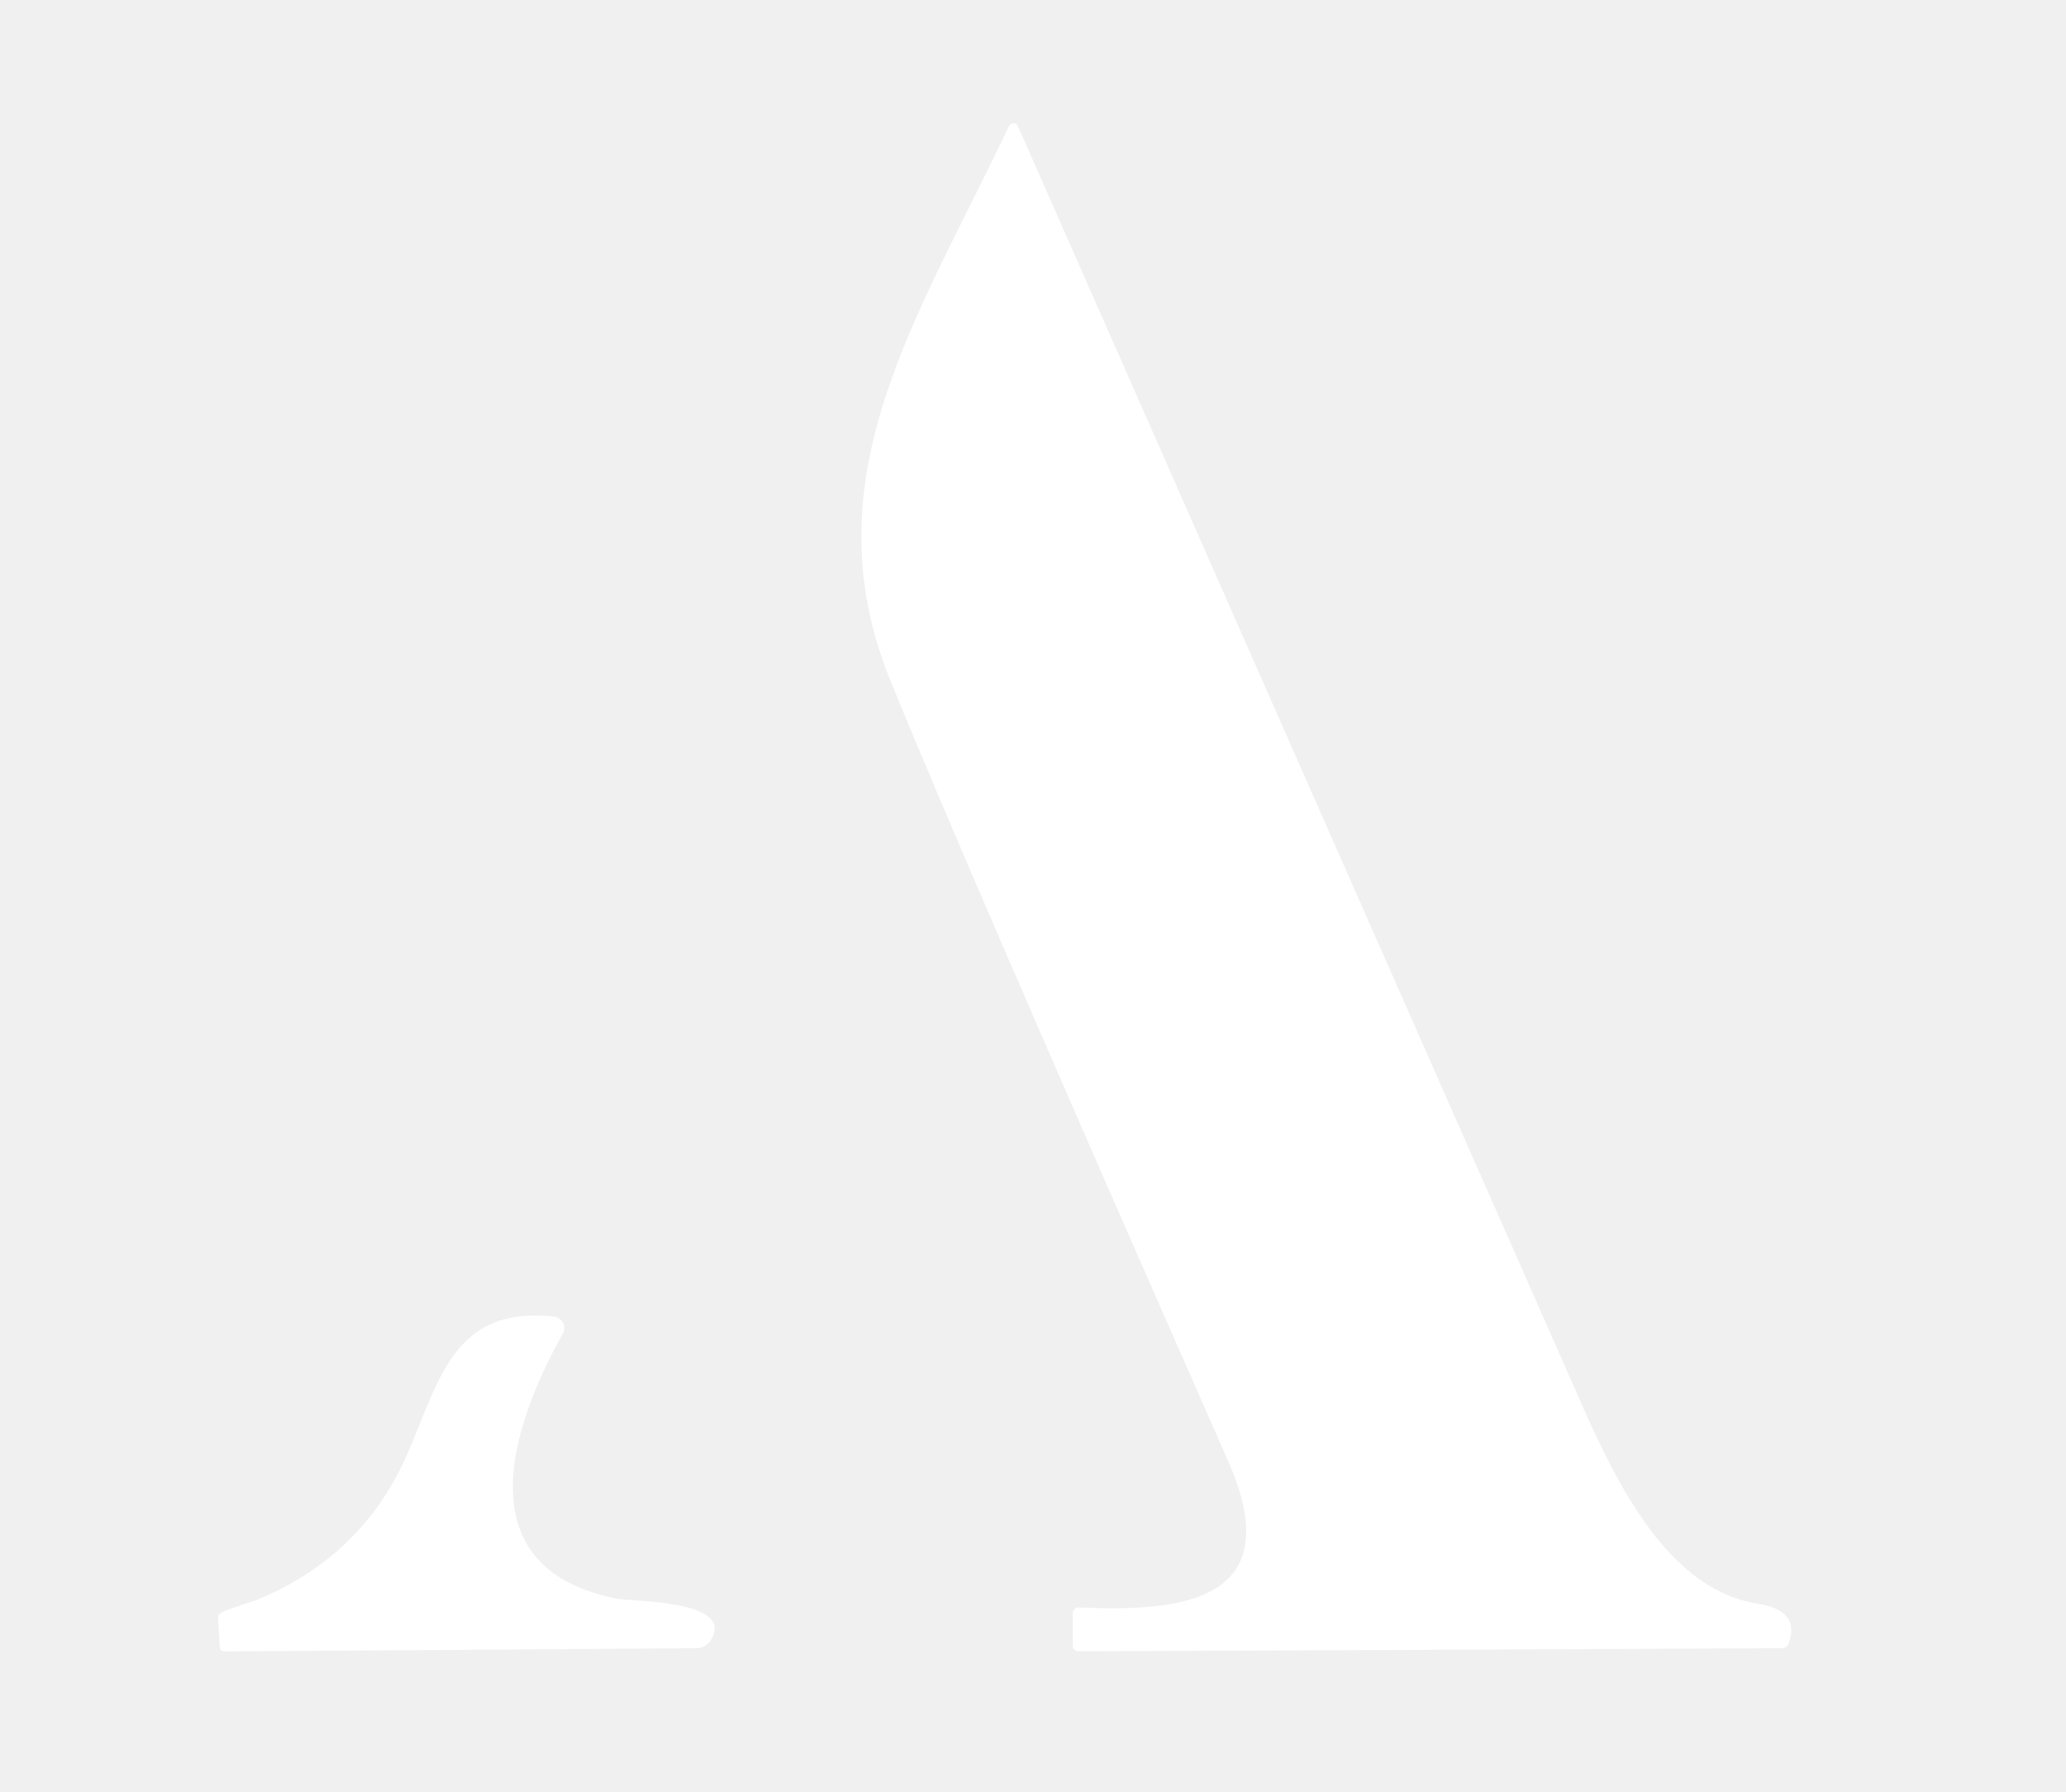
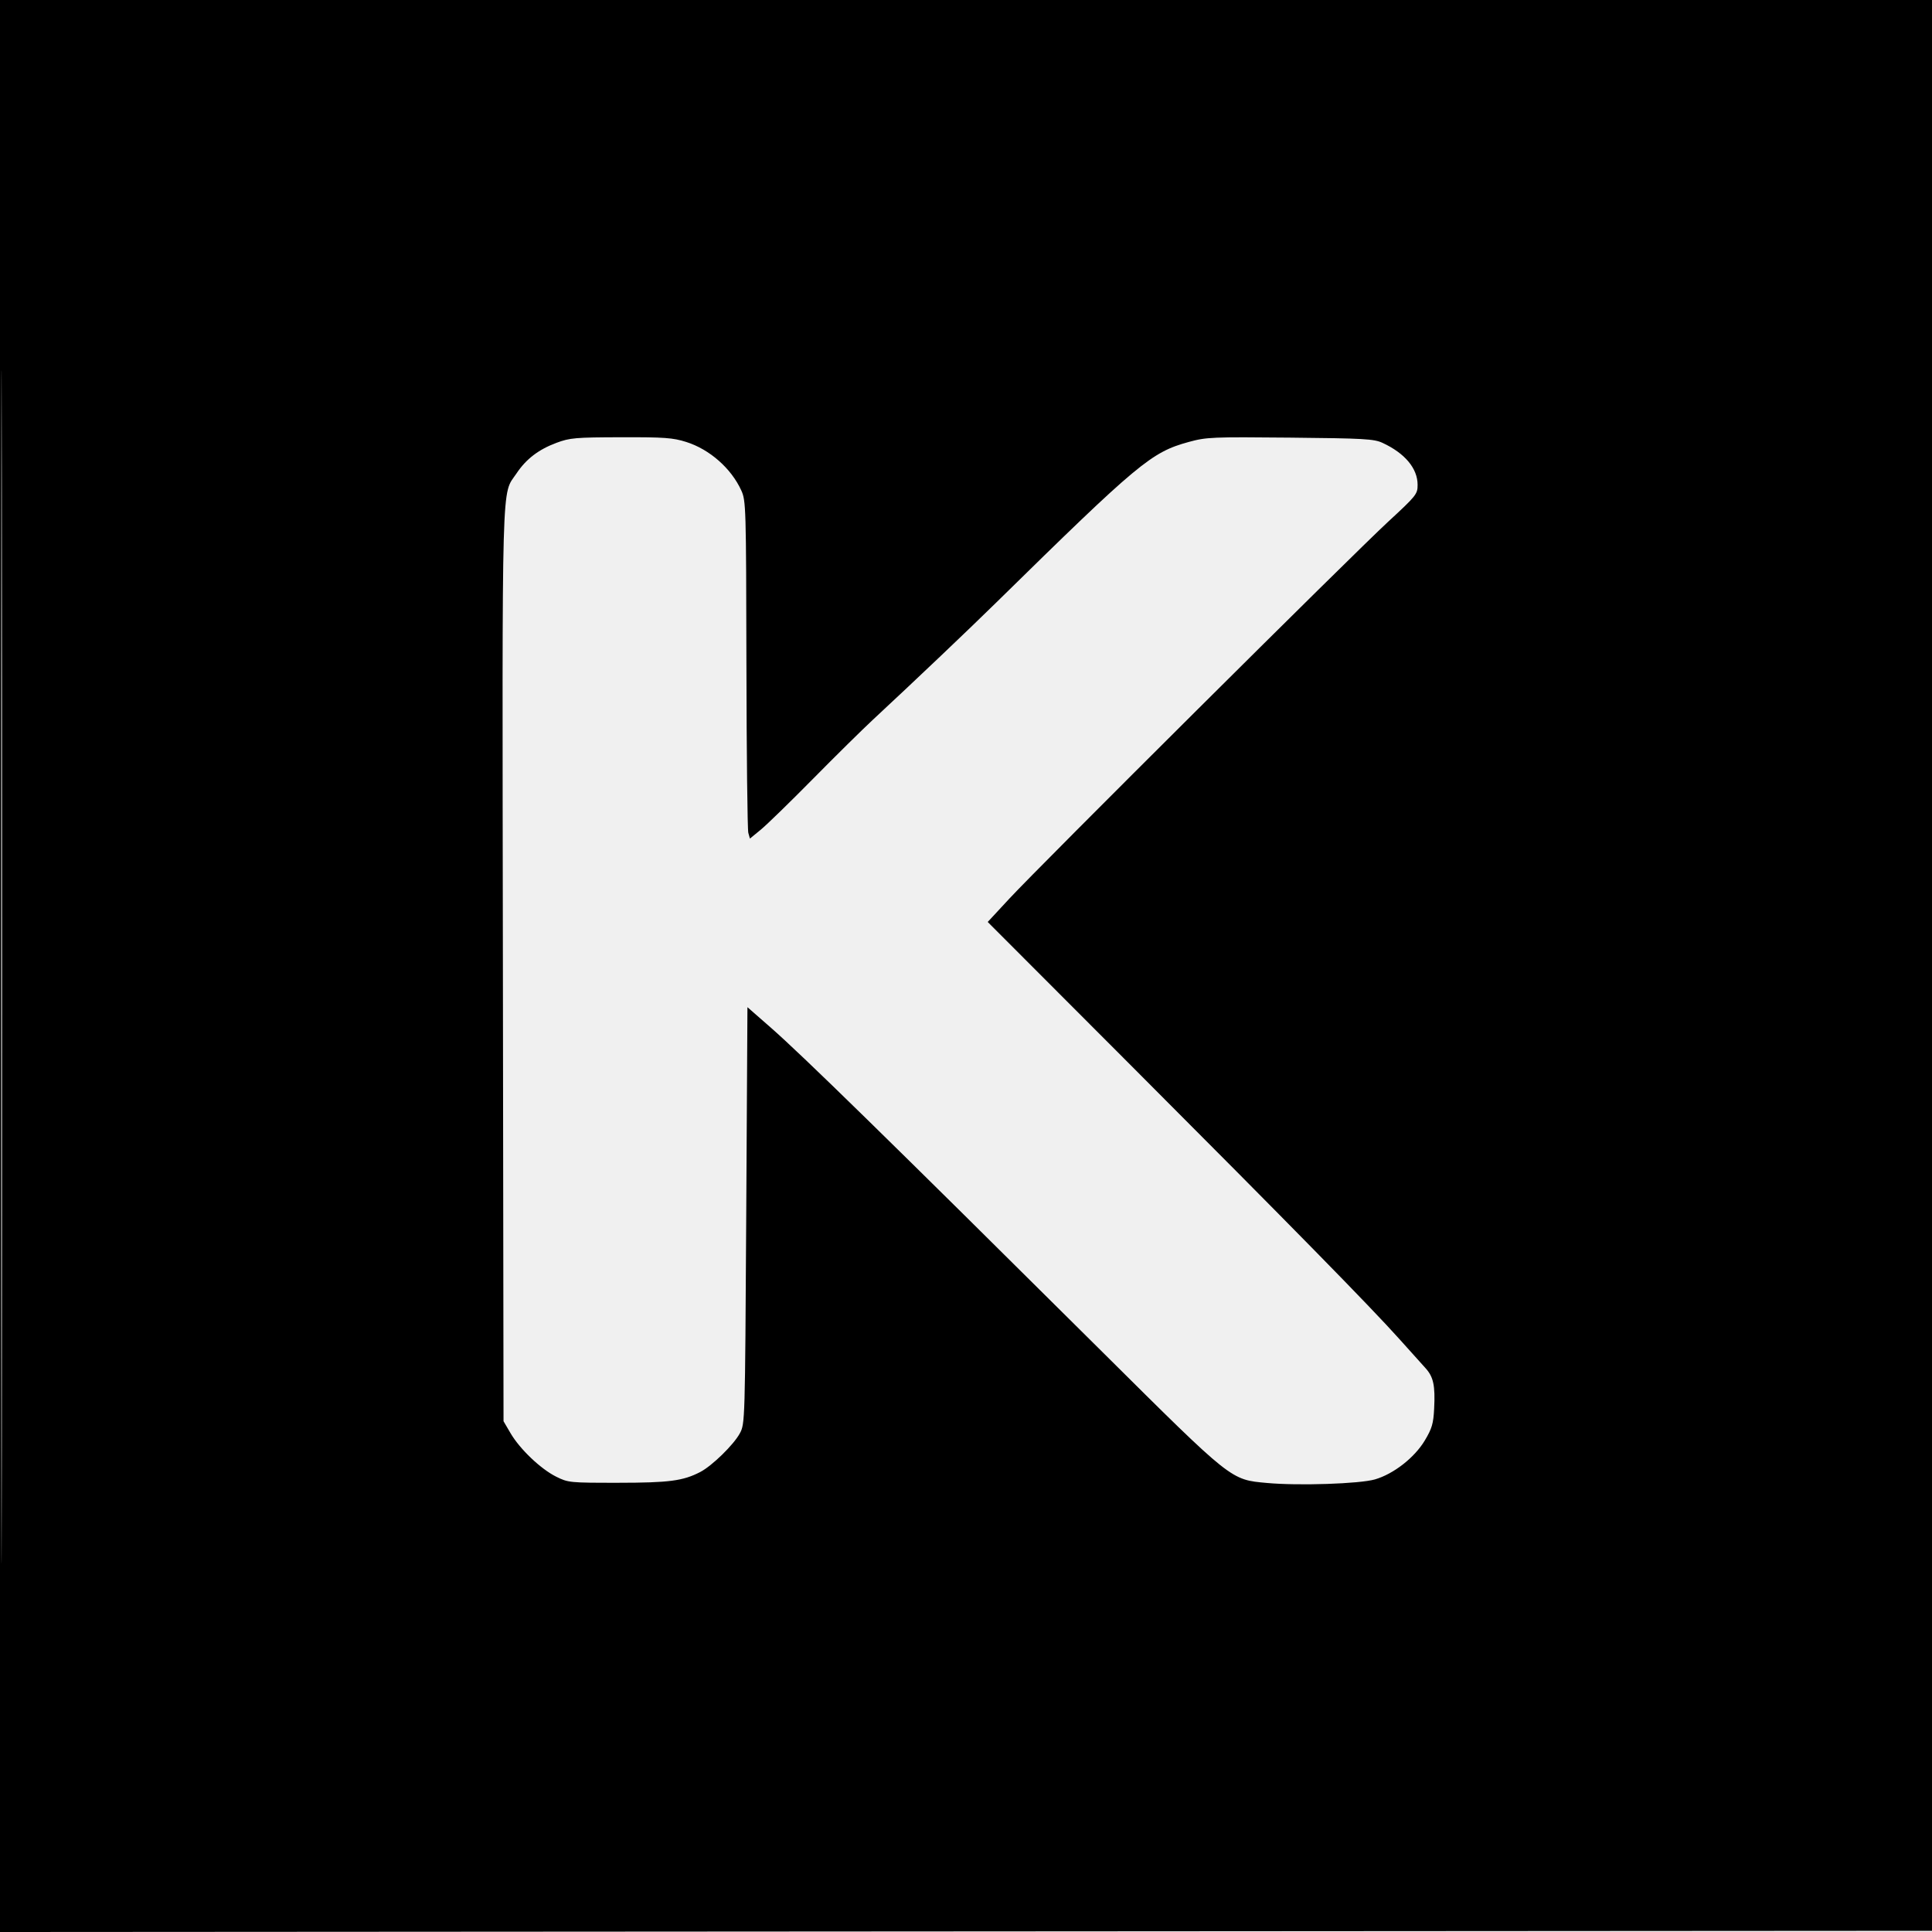
- <svg xmlns="http://www.w3.org/2000/svg" style="background-color: rgb(20,20,20);" version="1.1" viewBox="0.00 0.00 234.00 203.00">
-   <path fill="white" d="                 M 122.18 182.11                 C 133.68 182.63 146.17 181.54 139.07 165.45                 Q 108.84 96.86 100.79 76.95                 C 91.54 54.07 104.07 35.87 114.28 14.28                 A 0.56 0.55 -44.3 0 1 115.29 14.29                 Q 146.50 85.12 177.85 156.15                 C 181.99 165.54 187.89 179.95 199.11 181.69                 C 201.75 182.10 203.61 183.28 202.61 186.14                 A 0.89 0.88 -80.1 0 1 201.78 186.73                 L 122.17 187.08                 A 0.67 0.66 0.0 0 1 121.50 186.42                 L 121.50 182.76                 A 0.65 0.65 0.0 0 1 122.18 182.11                 Z" />
-   <path fill="white" d="                 M 69.88 181.12                 C 71.53 181.45 83.44 181.26 80.48 185.86                 A 1.92 1.91 16.2 0 1 78.89 186.73                 L 25.50 187.09                 Q 24.91 187.10 24.88 186.51                 L 24.70 183.39                 Q 24.67 182.86 25.15 182.65                 C 26.57 182.01 28.34 181.58 29.54 181.07                 Q 41.37 176.01 46.32 164.30                 C 49.84 156.01 51.61 147.92 62.76 149.16                 A 1.30 1.30 0.0 0 1 63.75 151.08                 C 57.85 161.62 52.51 177.69 69.88 181.12                 Z" />
+ <svg xmlns="http://www.w3.org/2000/svg" width="800" height="800" viewBox="0 0 800 800" version="1.1">
+   <path d="M -0 400.001 L -0 800.002 400.250 799.751 L 800.500 799.500 800.751 399.750 L 801.002 0 400.501 0 L 0 0 -0 400.001 M 0.495 400.500 C 0.495 620.500, 0.610 710.351, 0.750 600.169 C 0.890 489.986, 0.890 309.986, 0.750 200.169 C 0.610 90.351, 0.495 180.500, 0.495 400.500 M 230.441 183.357 C 223.044 186.108, 217.872 190.058, 213.915 195.980 C 207.579 205.464, 207.949 192.211, 208.237 399.550 L 208.500 588.500 211.431 593.500 C 215.281 600.066, 223.896 608.271, 230.282 611.453 C 235.263 613.935, 235.915 614, 255.946 613.988 C 277.069 613.976, 282.803 613.224, 289.942 609.531 C 294.841 606.996, 303.828 598.222, 306.354 593.507 C 308.489 589.520, 308.502 589.076, 309 503.280 L 309.500 417.059 319 425.368 C 332.062 436.793, 366.956 470.921, 456.661 560.010 C 510.546 613.525, 509.490 612.686, 524.720 614.075 C 537.766 615.264, 563.040 614.421, 569.350 612.587 C 577.068 610.343, 585.749 603.558, 589.990 596.455 C 592.950 591.499, 593.537 589.496, 593.850 583.296 C 594.335 573.698, 593.571 570.136, 590.246 566.482 C 588.736 564.823, 583.900 559.442, 579.500 554.525 C 567.519 541.136, 534.206 507.178, 468.265 441.135 L 408.992 381.770 417.922 372.135 C 430.521 358.541, 559.959 229.748, 574.750 216.088 C 586.508 205.229, 587 204.613, 587 200.755 C 587 193.951, 581.727 187.655, 572.436 183.365 C 568.925 181.744, 564.803 181.511, 534.247 181.214 C 501.875 180.899, 499.568 180.997, 492.247 183 C 476.708 187.251, 471.519 191.580, 412.520 249.500 C 400.866 260.941, 378.827 281.883, 361.526 297.956 C 357.112 302.058, 345.850 313.169, 336.500 322.649 C 327.150 332.129, 317.481 341.539, 315.014 343.561 L 310.528 347.236 309.864 344.868 C 309.498 343.566, 309.145 312.125, 309.078 275 C 308.960 209.934, 308.884 207.342, 306.970 203.123 C 302.816 193.968, 293.852 186.067, 284.145 183.005 C 278.611 181.259, 275.119 181.007, 257.145 181.052 C 238.261 181.100, 235.983 181.296, 230.441 183.357" stroke="none" fill="#000000" fill-rule="evenodd" />
</svg>
